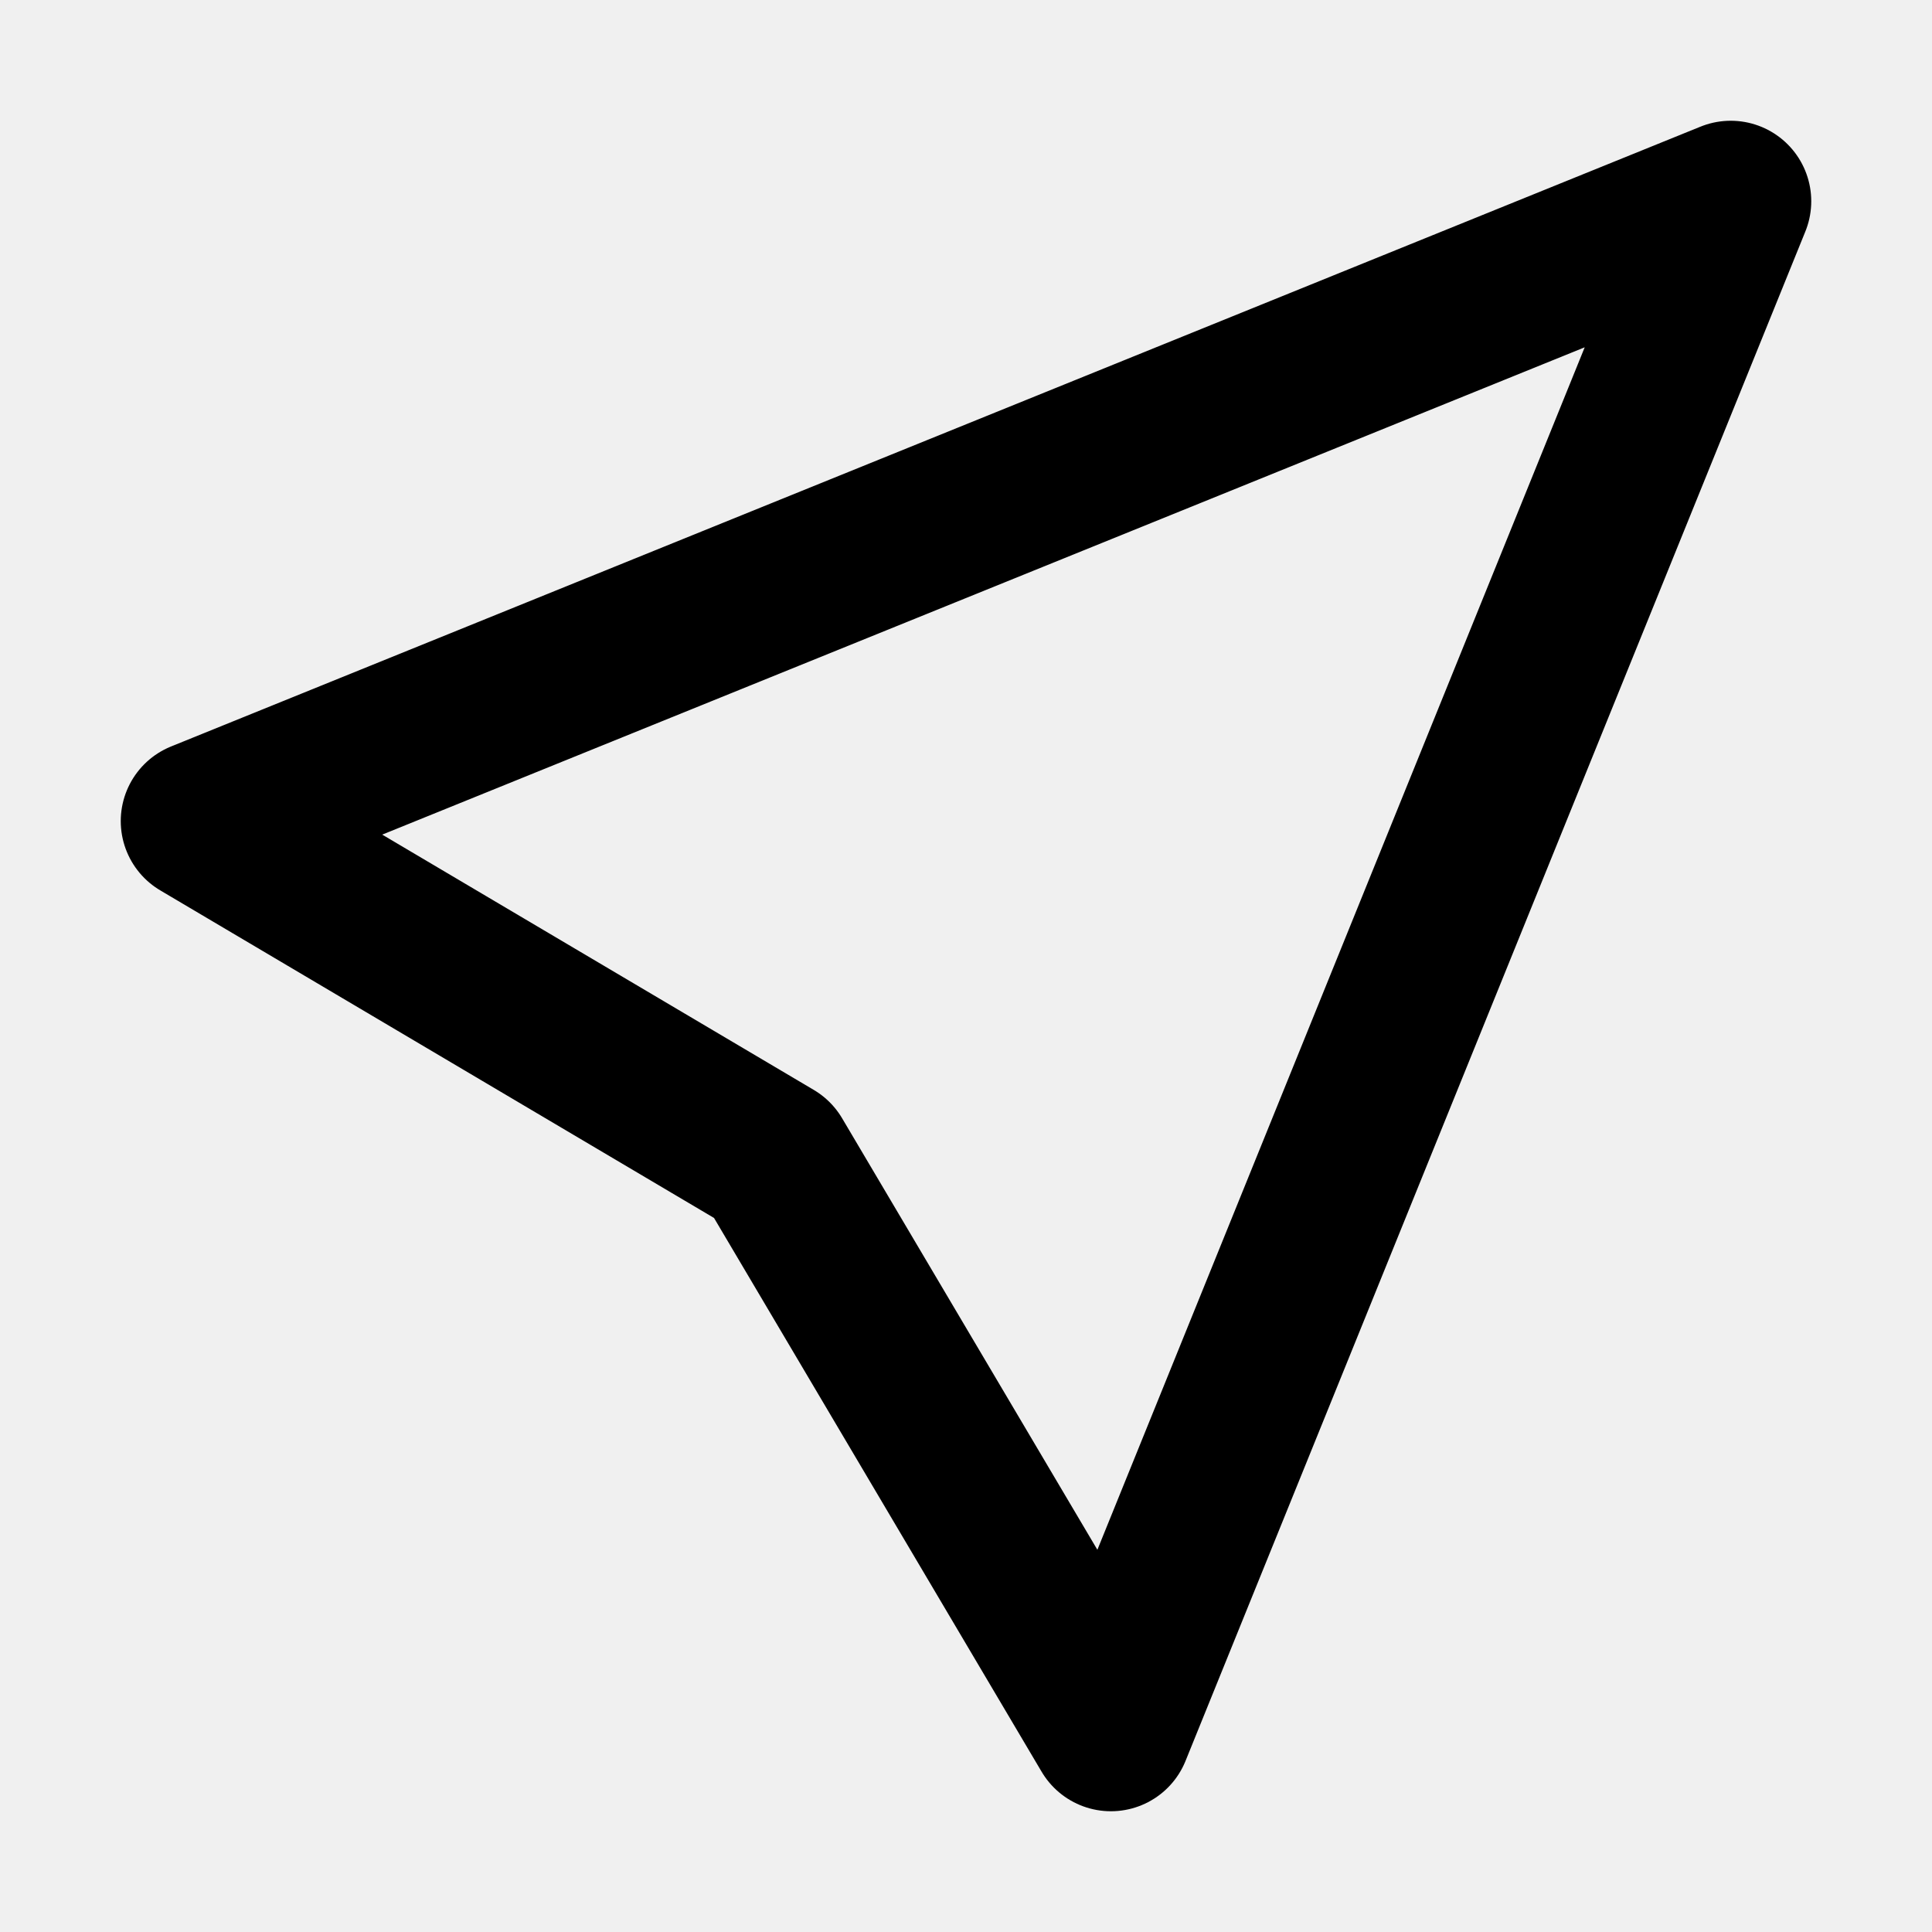
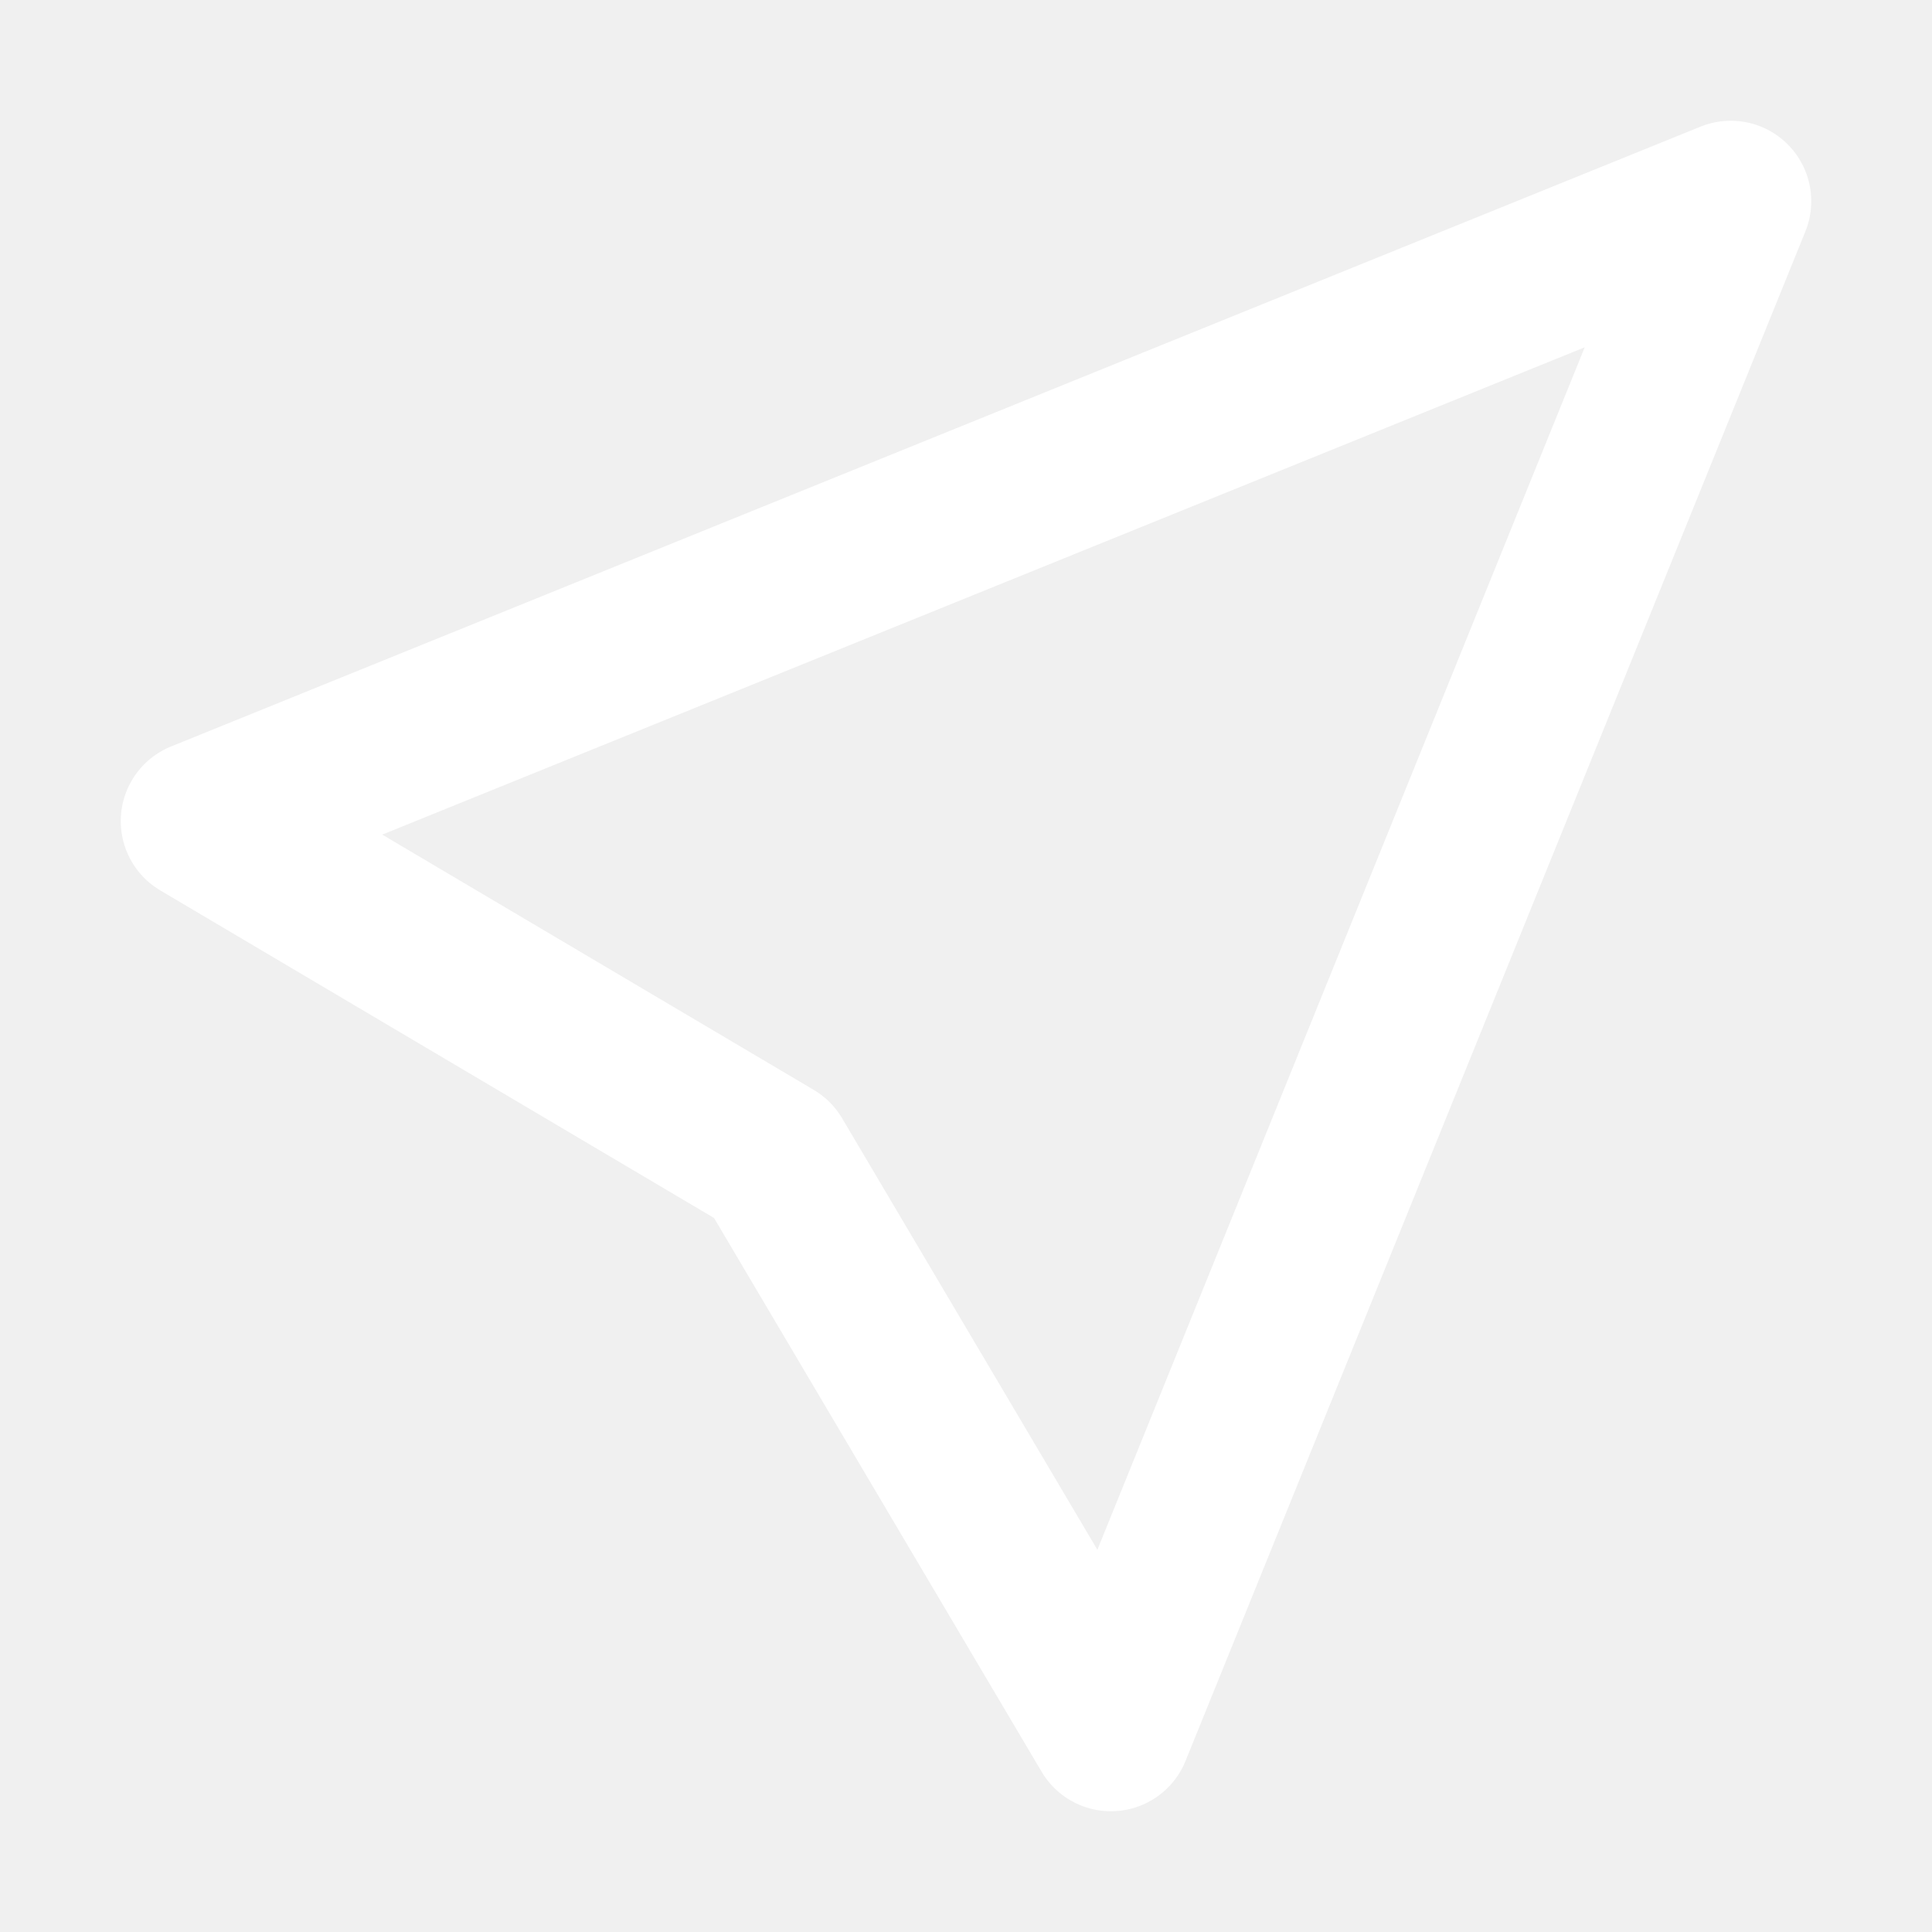
- <svg xmlns="http://www.w3.org/2000/svg" width="800px" height="800px" viewBox="0 0 24 24">
-   <g id="Complete">
-     <g id="navigation-ne">
-       <polyline fill="none" points="21.5 2.5 2.5 10.2 9.6 14.4 13.8 21.5 21.5 2.5" stroke="#000000" stroke-linecap="round" stroke-linejoin="round" stroke-width="2" />
+ <svg xmlns="http://www.w3.org/2000/svg" width="800px" height="800px" viewBox="0 0 24 24" fill="#ffffff" stroke="#ffffff">
+   <g id="SVGRepo_bgCarrier" stroke-width="0" />
+   <g id="SVGRepo_tracerCarrier" stroke-linecap="round" stroke-linejoin="round" />
+   <g id="SVGRepo_iconCarrier">
+     <g id="Complete">
+       <g id="navigation-ne">
+         <polyline fill="none" points="21.5 2.5 2.5 10.2 9.6 14.4 13.8 21.5 21.5 2.5" stroke="#ffffff" stroke-linecap="round" stroke-linejoin="round" stroke-width="2" />
+       </g>
    </g>
  </g>
</svg>
